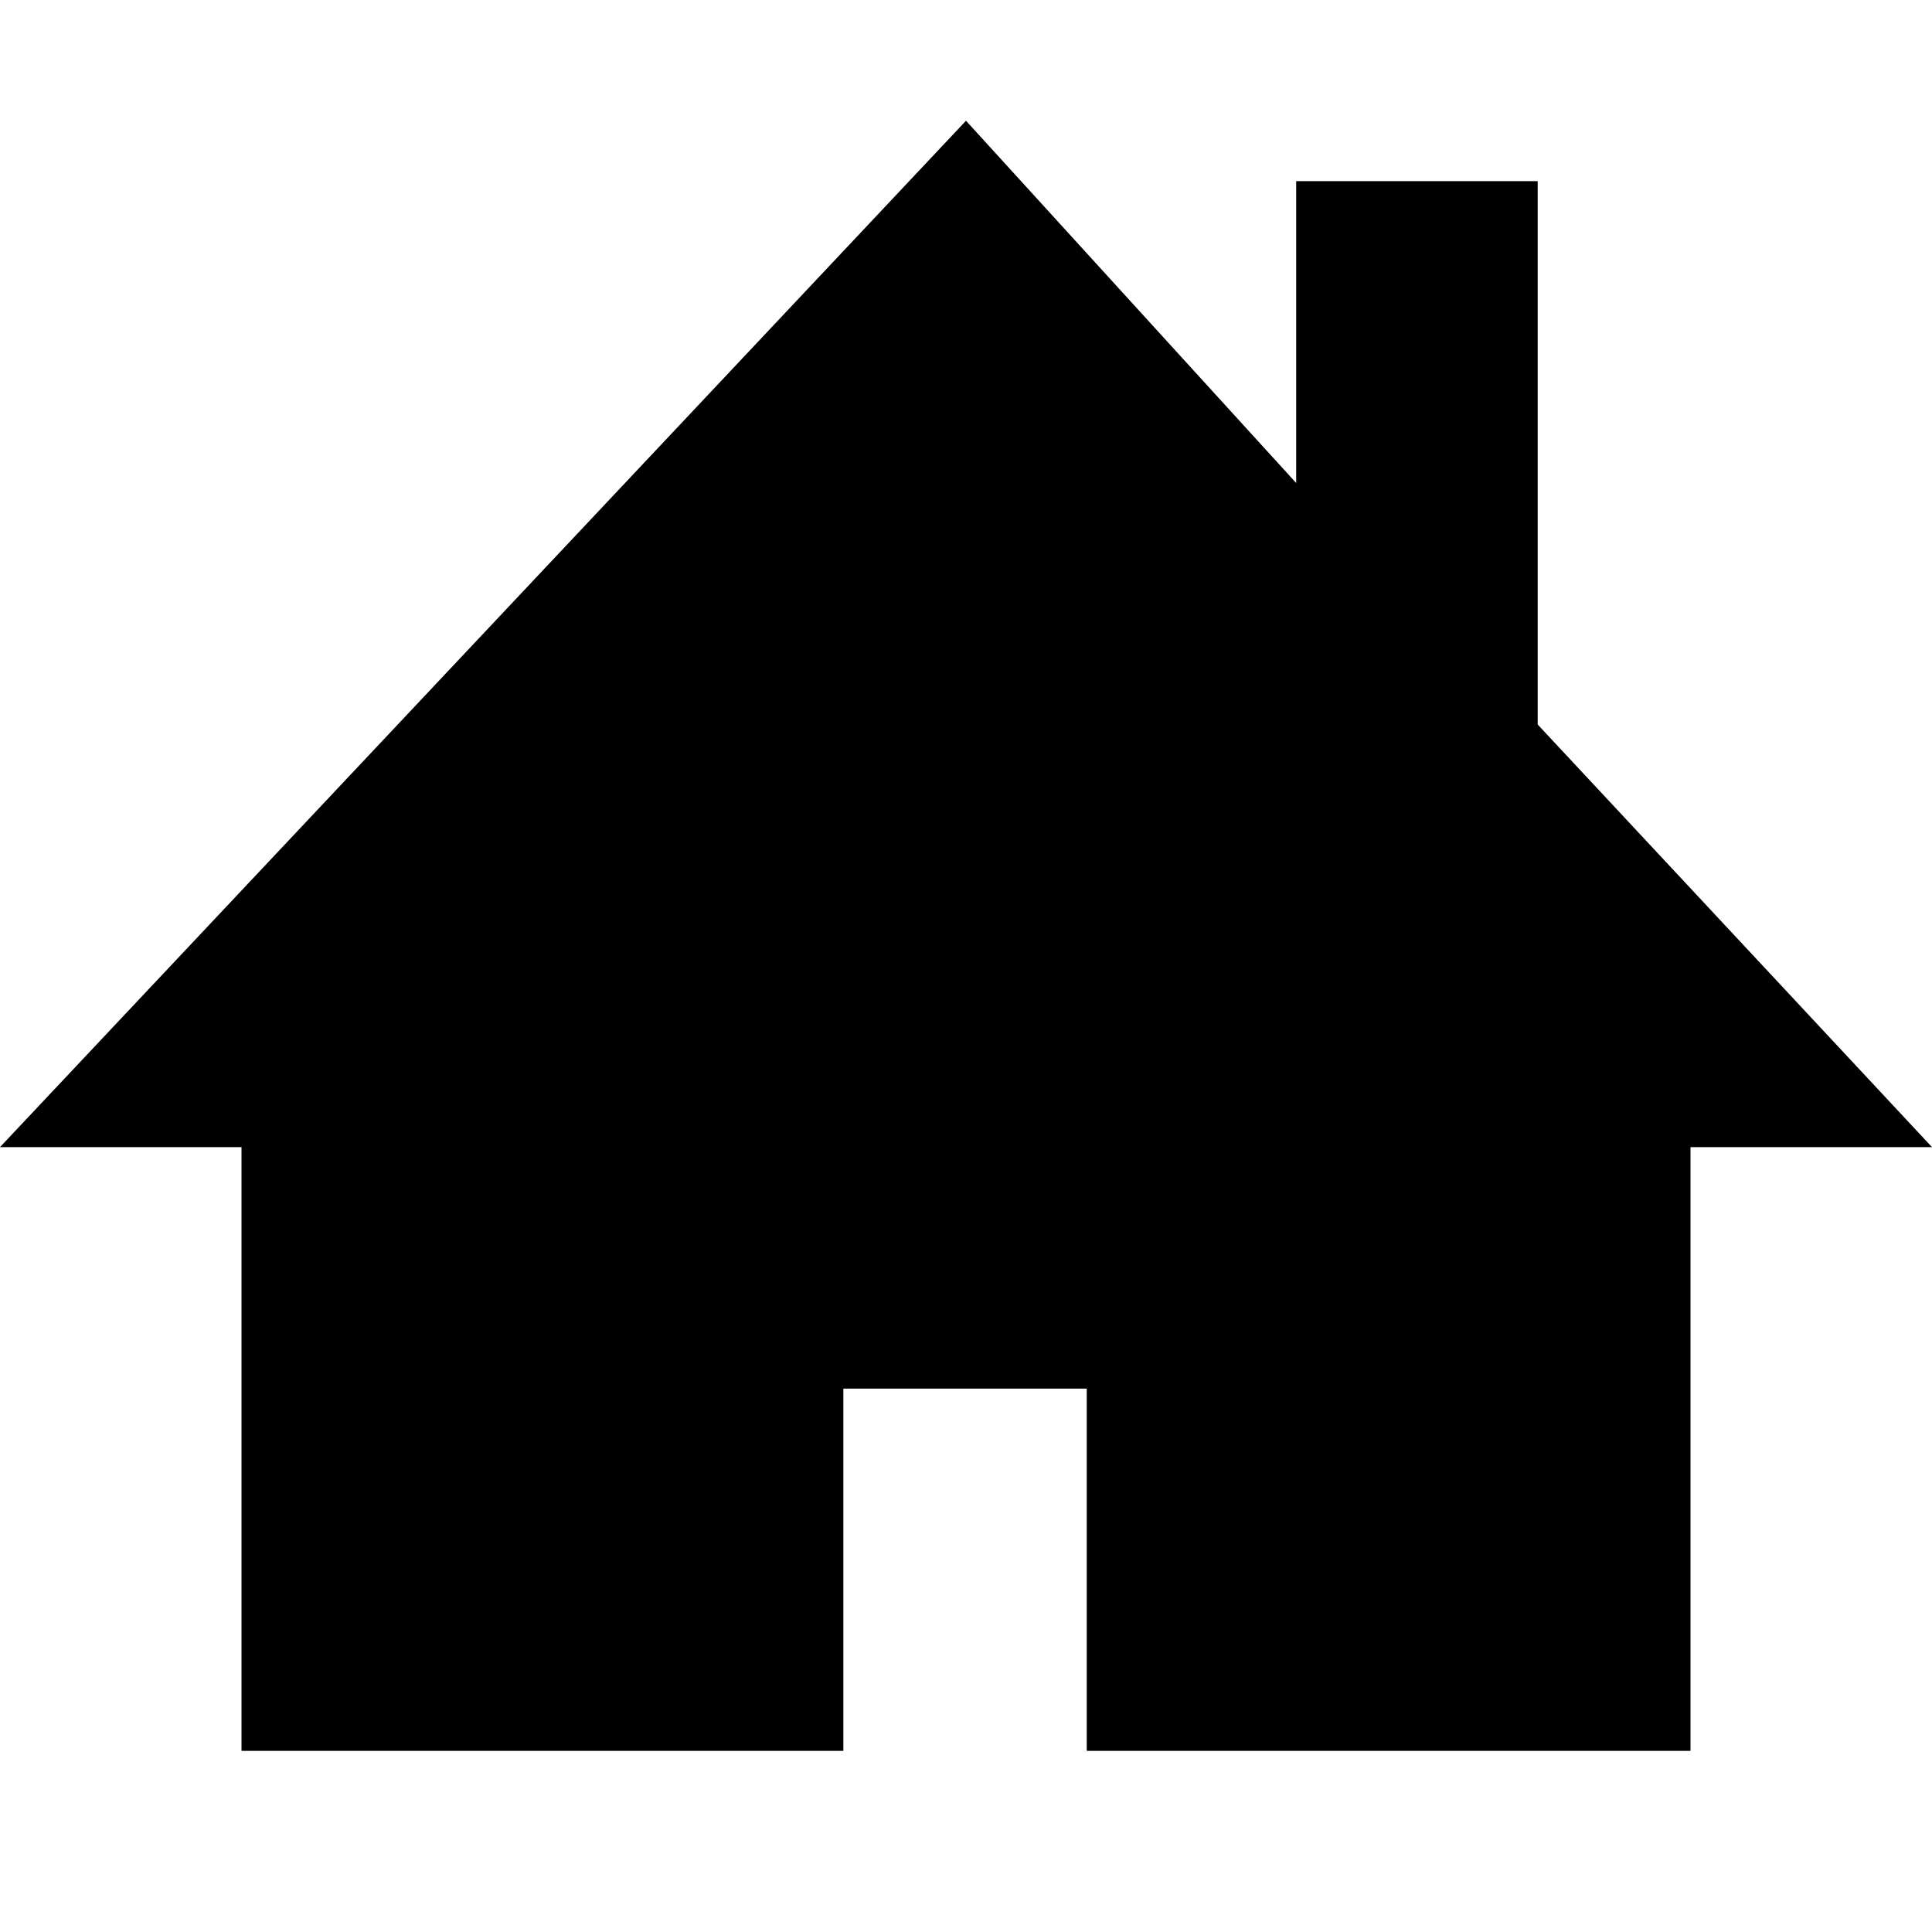
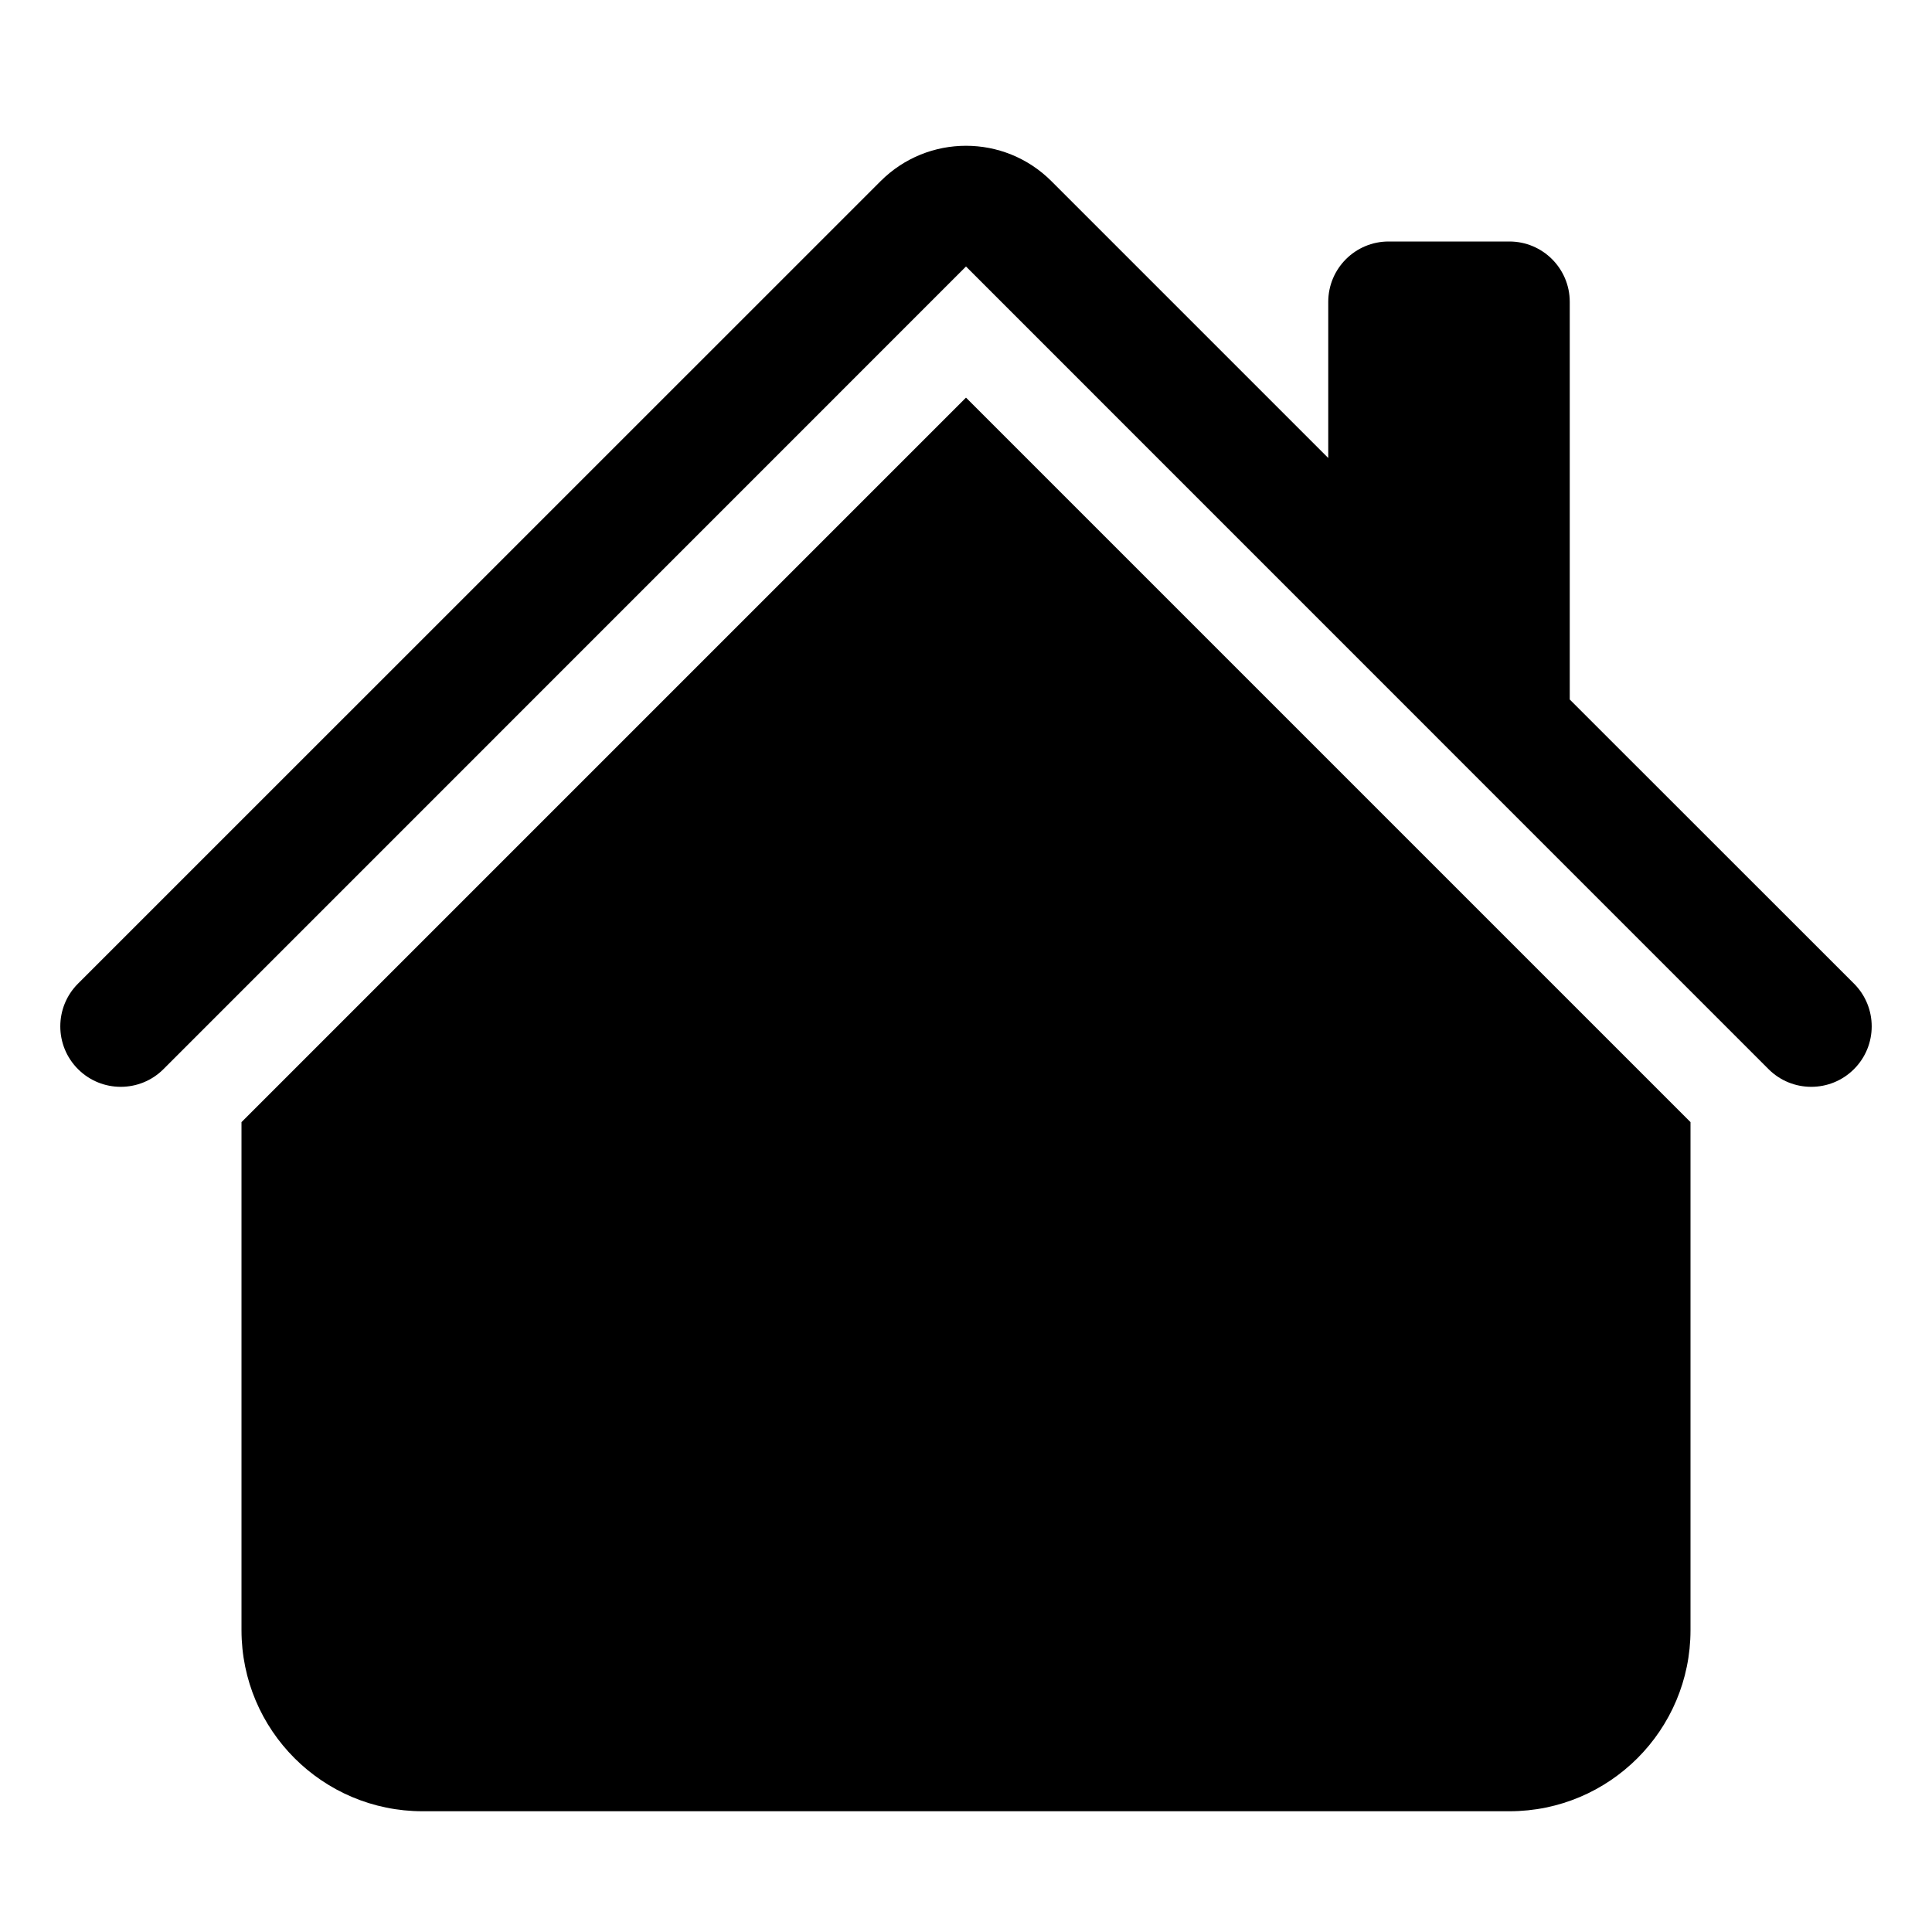
- <svg xmlns="http://www.w3.org/2000/svg" version="1.1" id="Layer_1" x="0px" y="0px" width="512px" height="512px" viewBox="0.5 0.5 512 512" enable-background="new 0.5 0.5 512 512" xml:space="preserve">
-   <path d="M408,192.5v-144h-64v80l-87.5-96l-256,272H0h64.5v160H224v-96h64.5v96h160v-160h64" />
+ <svg xmlns="http://www.w3.org/2000/svg" width="16" height="16" fill="currentColor" class="bi bi-house-fill" viewBox="0 0 16 16">
+   <path d="M8.707 1.5a1 1 0 0 0-1.414 0L.646 8.146a.5.5 0 0 0 .708.708L8 2.207l6.646 6.647a.5.5 0 0 0 .708-.708L13 5.793V2.5a.5.5 0 0 0-.5-.5h-1a.5.5 0 0 0-.5.5v1.293L8.707 1.5Z" />
+   <path d="m8 3.293 6 6V13.5a1.5 1.5 0 0 1-1.5 1.5h-9A1.5 1.5 0 0 1 2 13.5V9.293l6-6Z" />
</svg>
